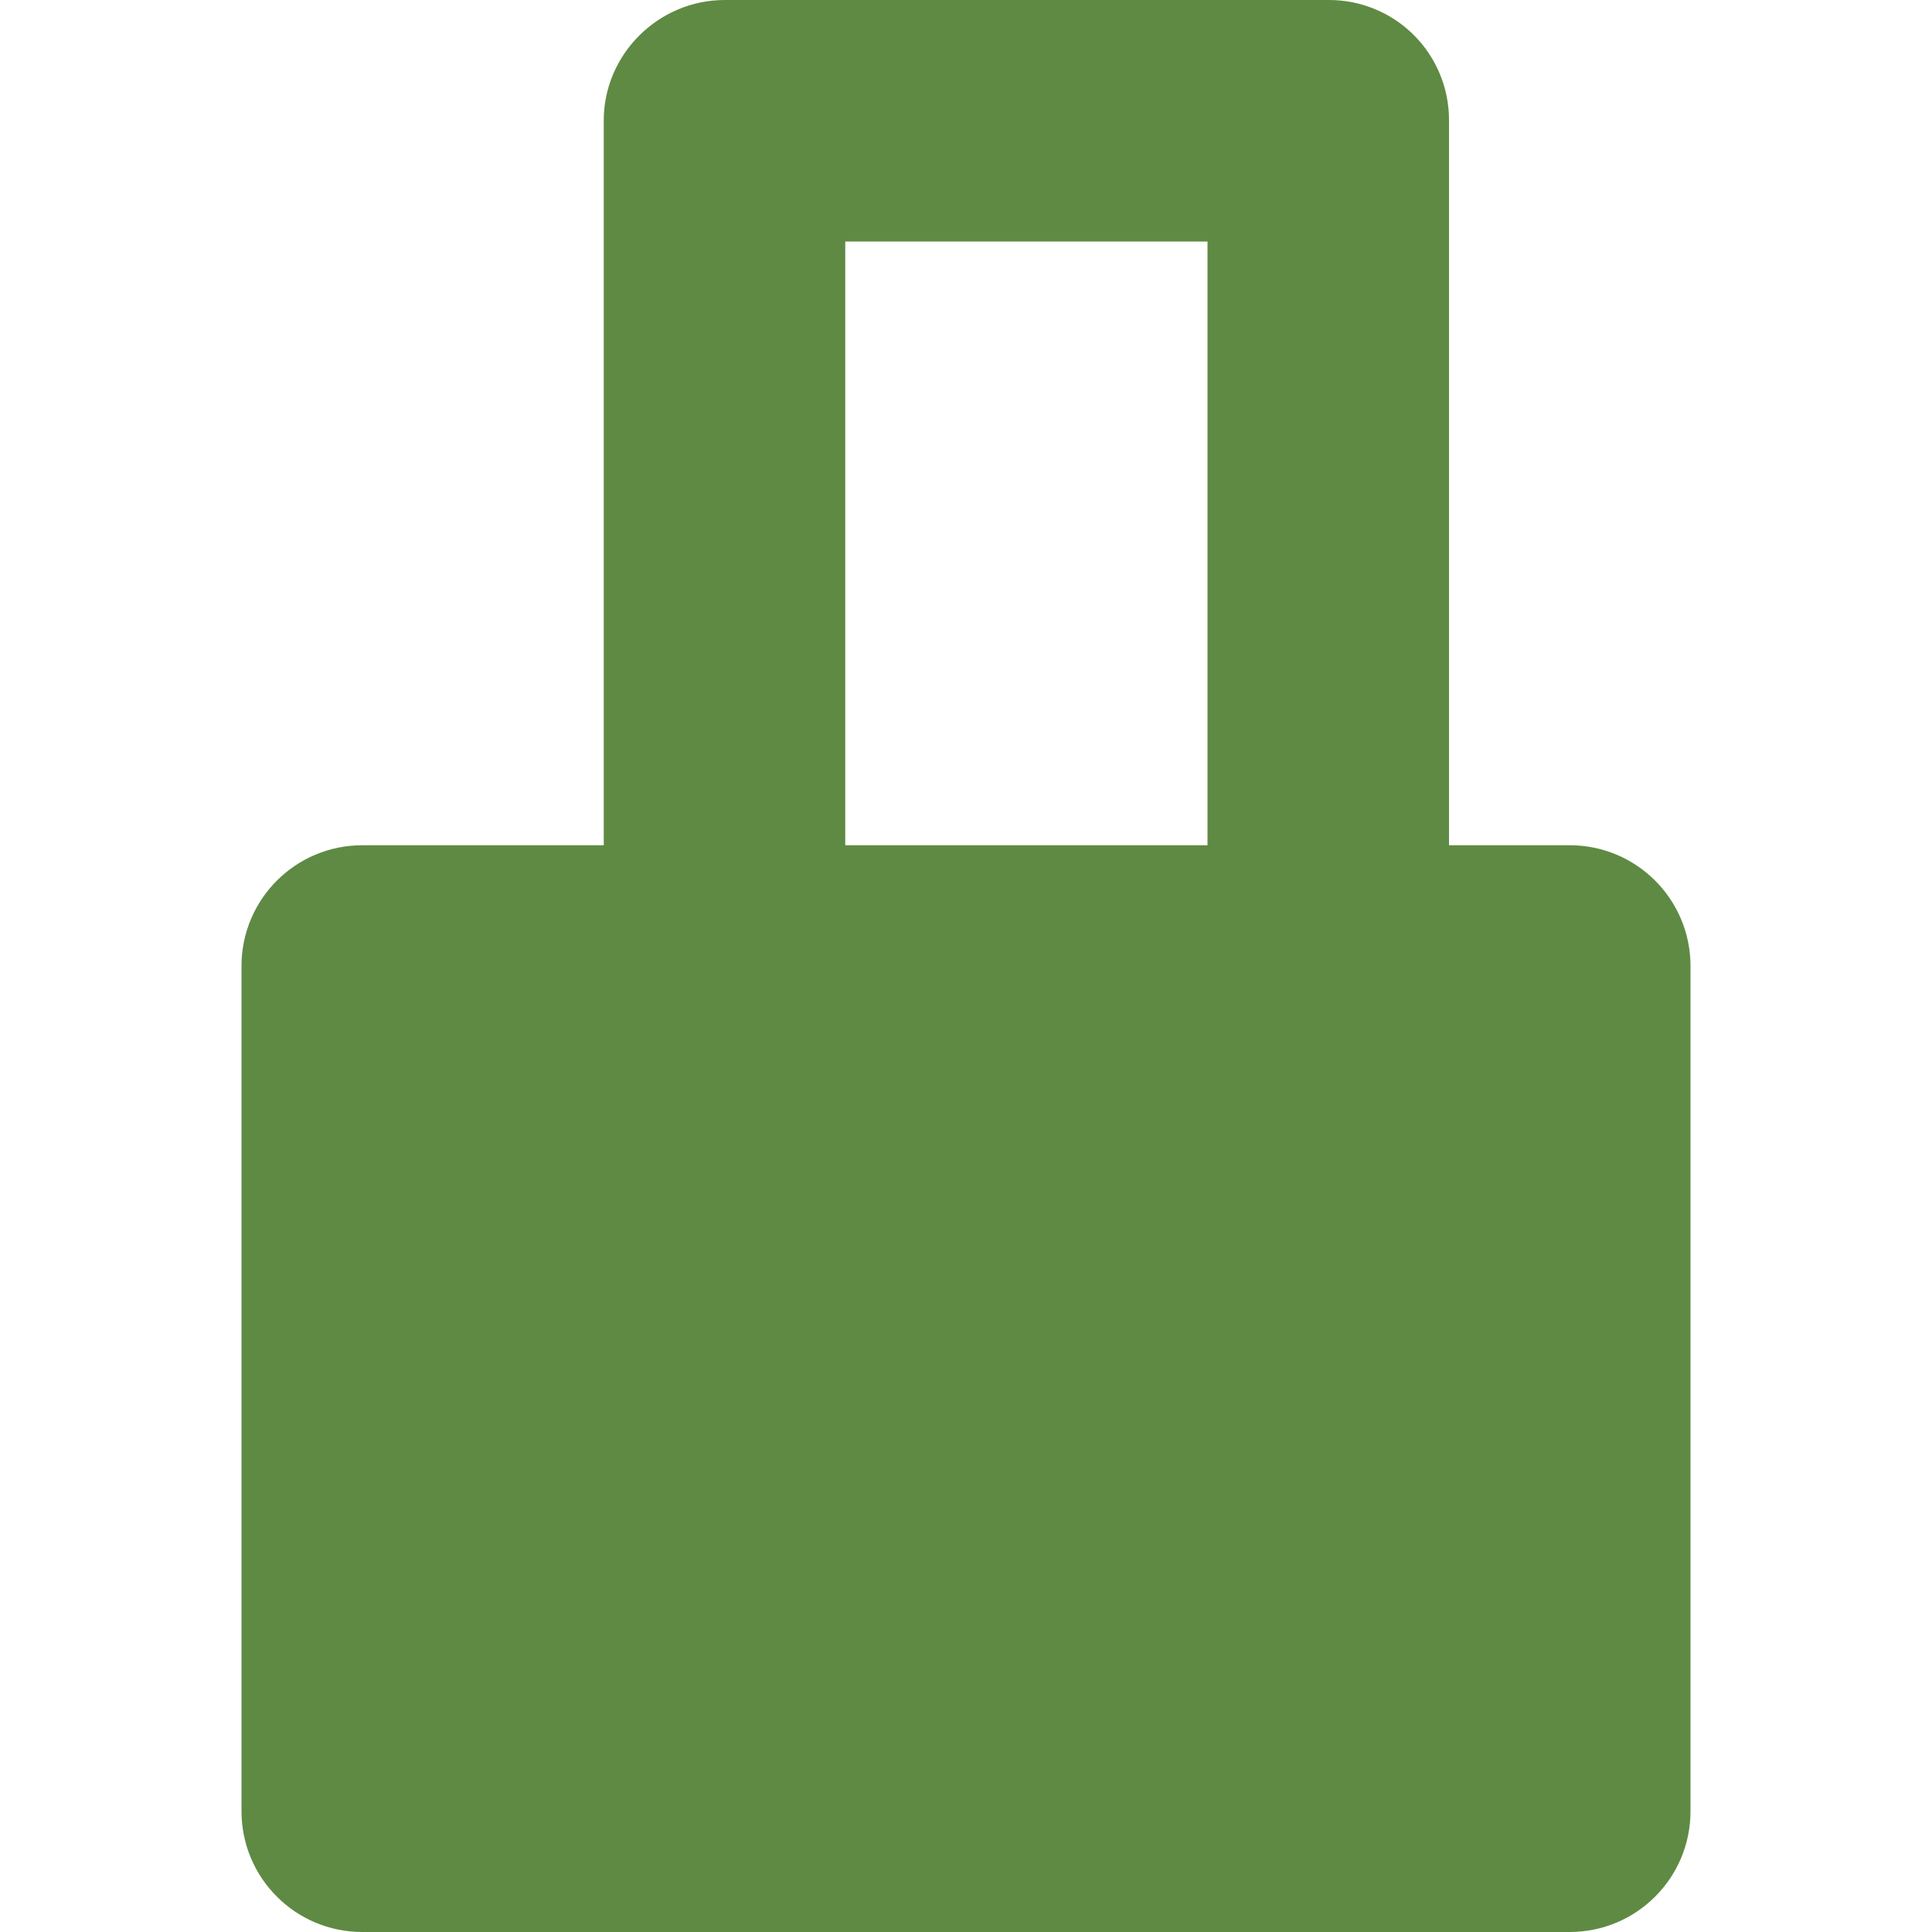
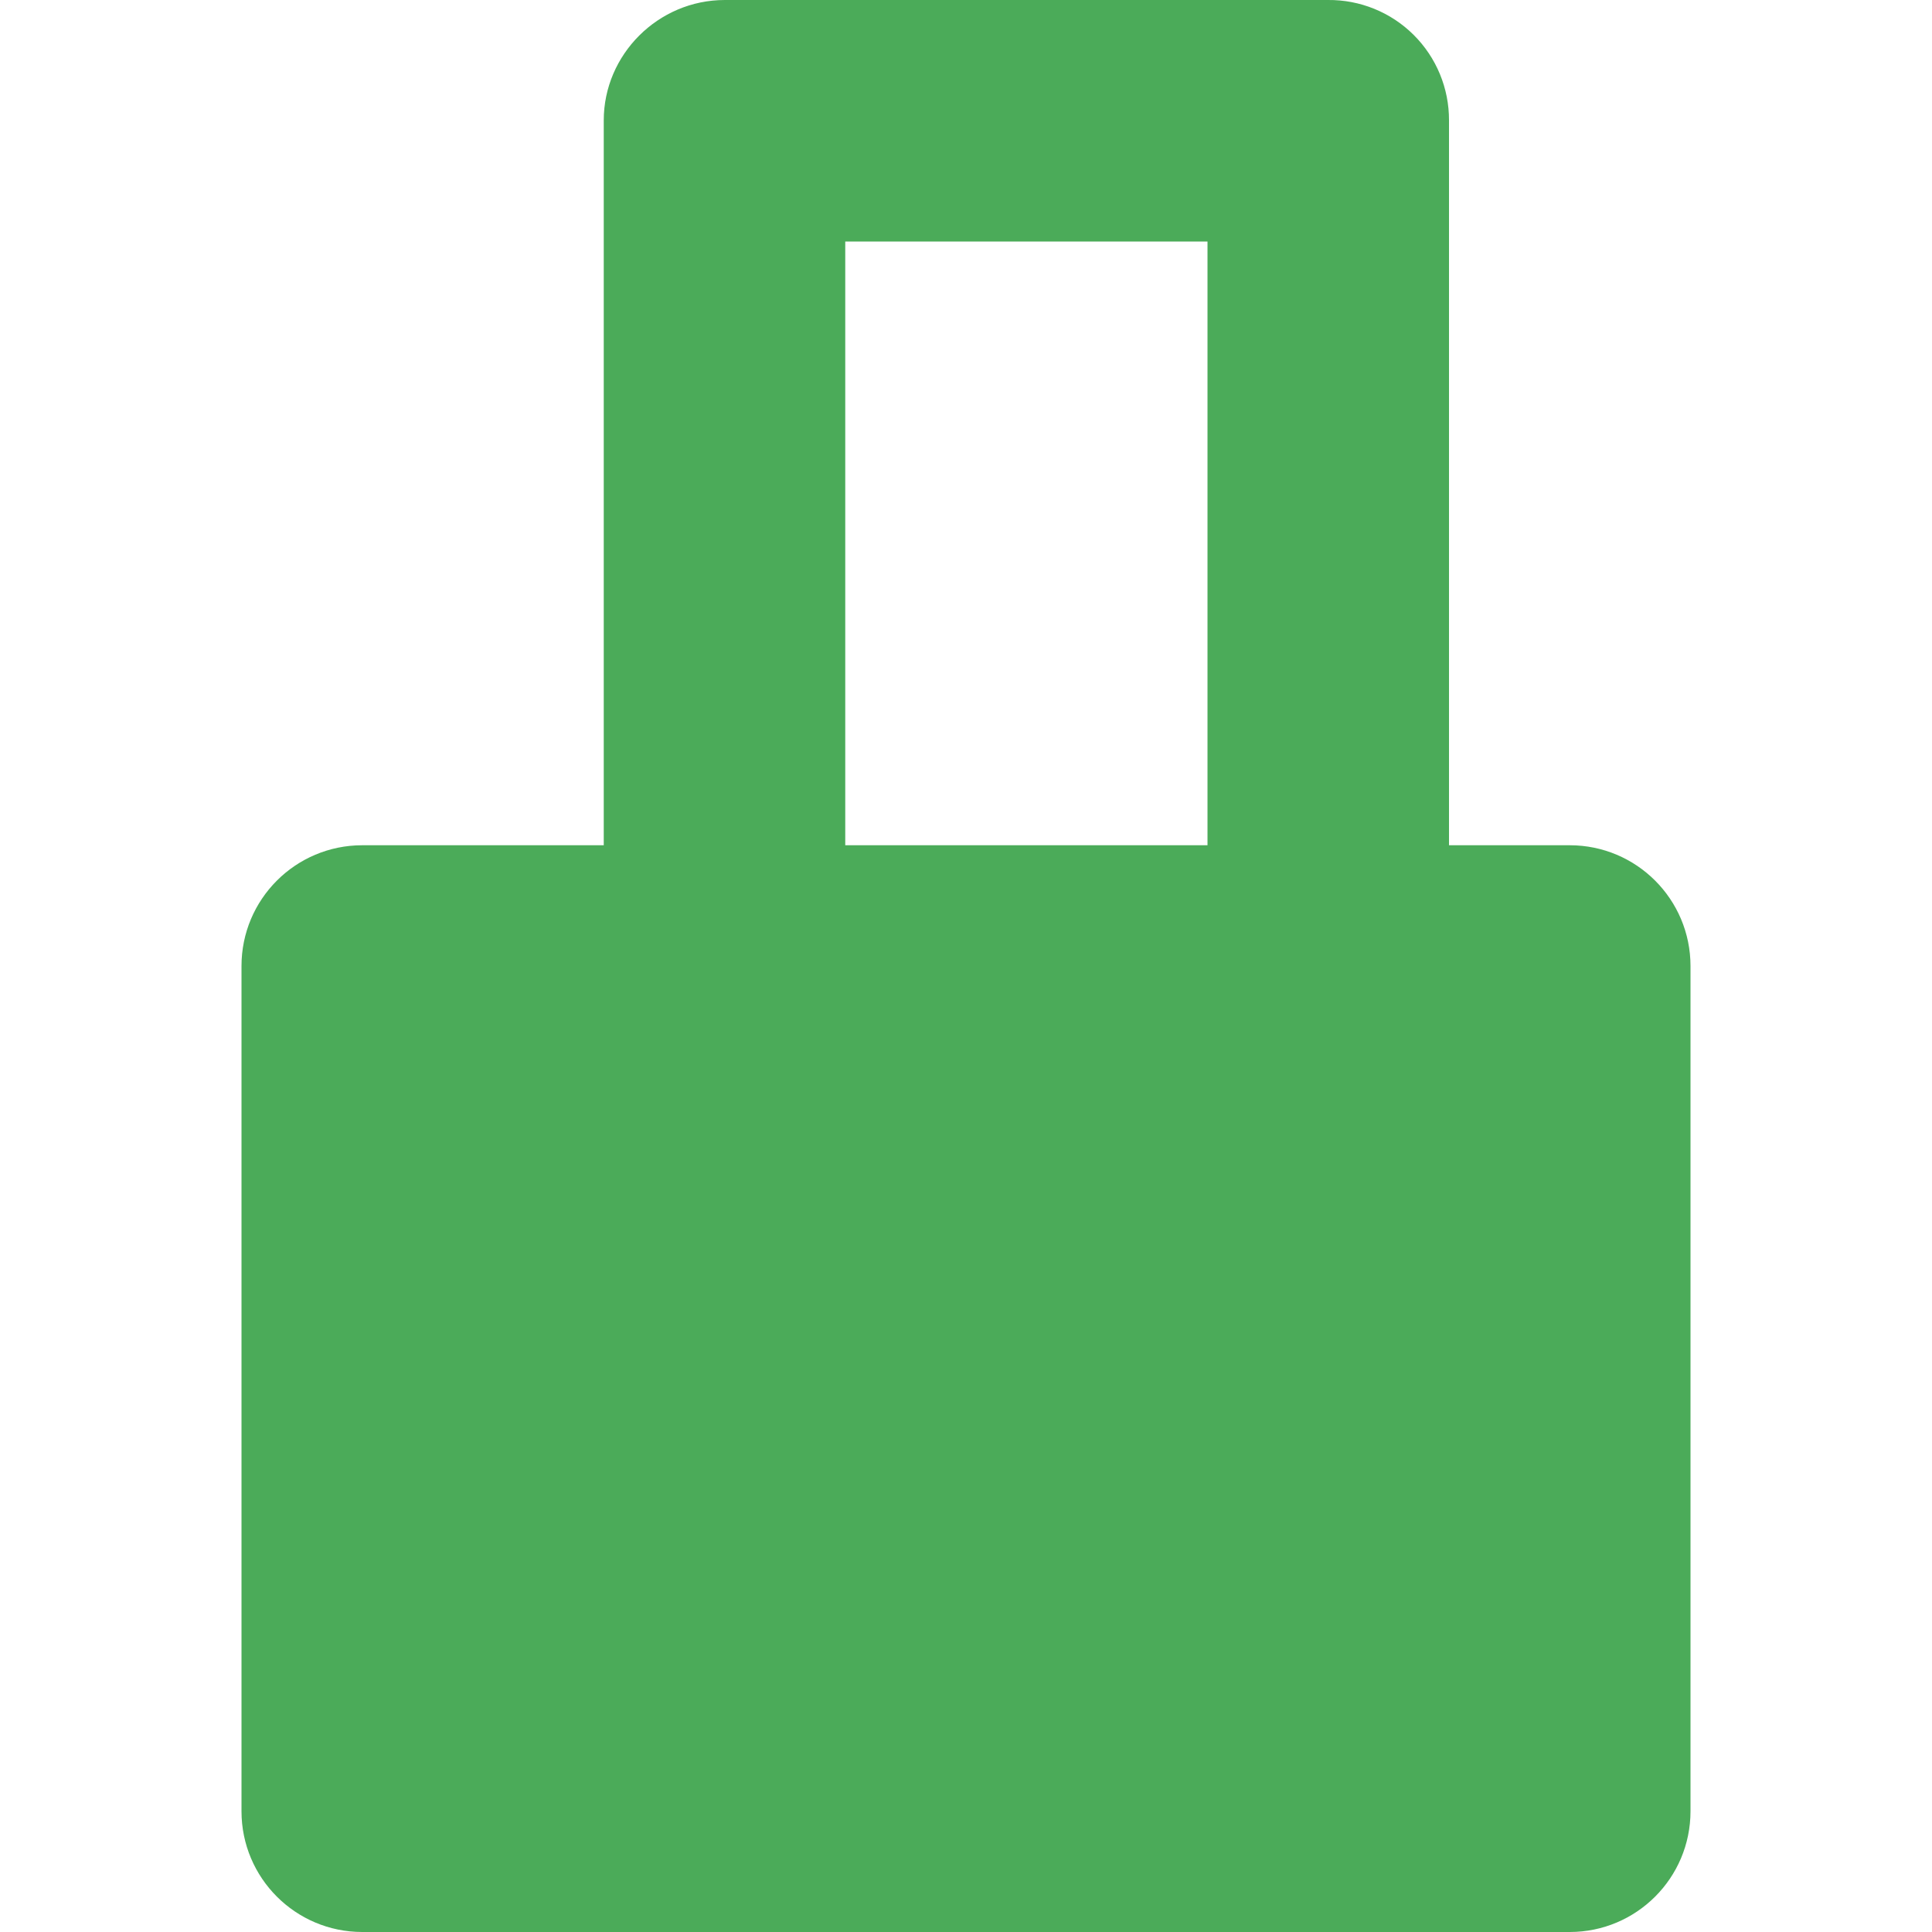
<svg xmlns="http://www.w3.org/2000/svg" width="16" height="16" viewBox="0 0 16 16">
-   <g fill="#5F8A43" fill-rule="evenodd" transform="translate(2 0)">
+   <g fill="#4BAB59" fill-rule="evenodd" transform="translate(2 0)">
    <rect width="12" height="9" y="7" rx="1" />
    <path d="M8 7.01c0 .546.444.99 1 .99.552 0 1-.453 1-.997V.997A.993.993 0 0 0 8.997 0H4.003C3.449 0 3 .453 3 .997v6.006a1 1 0 0 0 2 .006V2h3v5.01z" />
  </g>
</svg>
